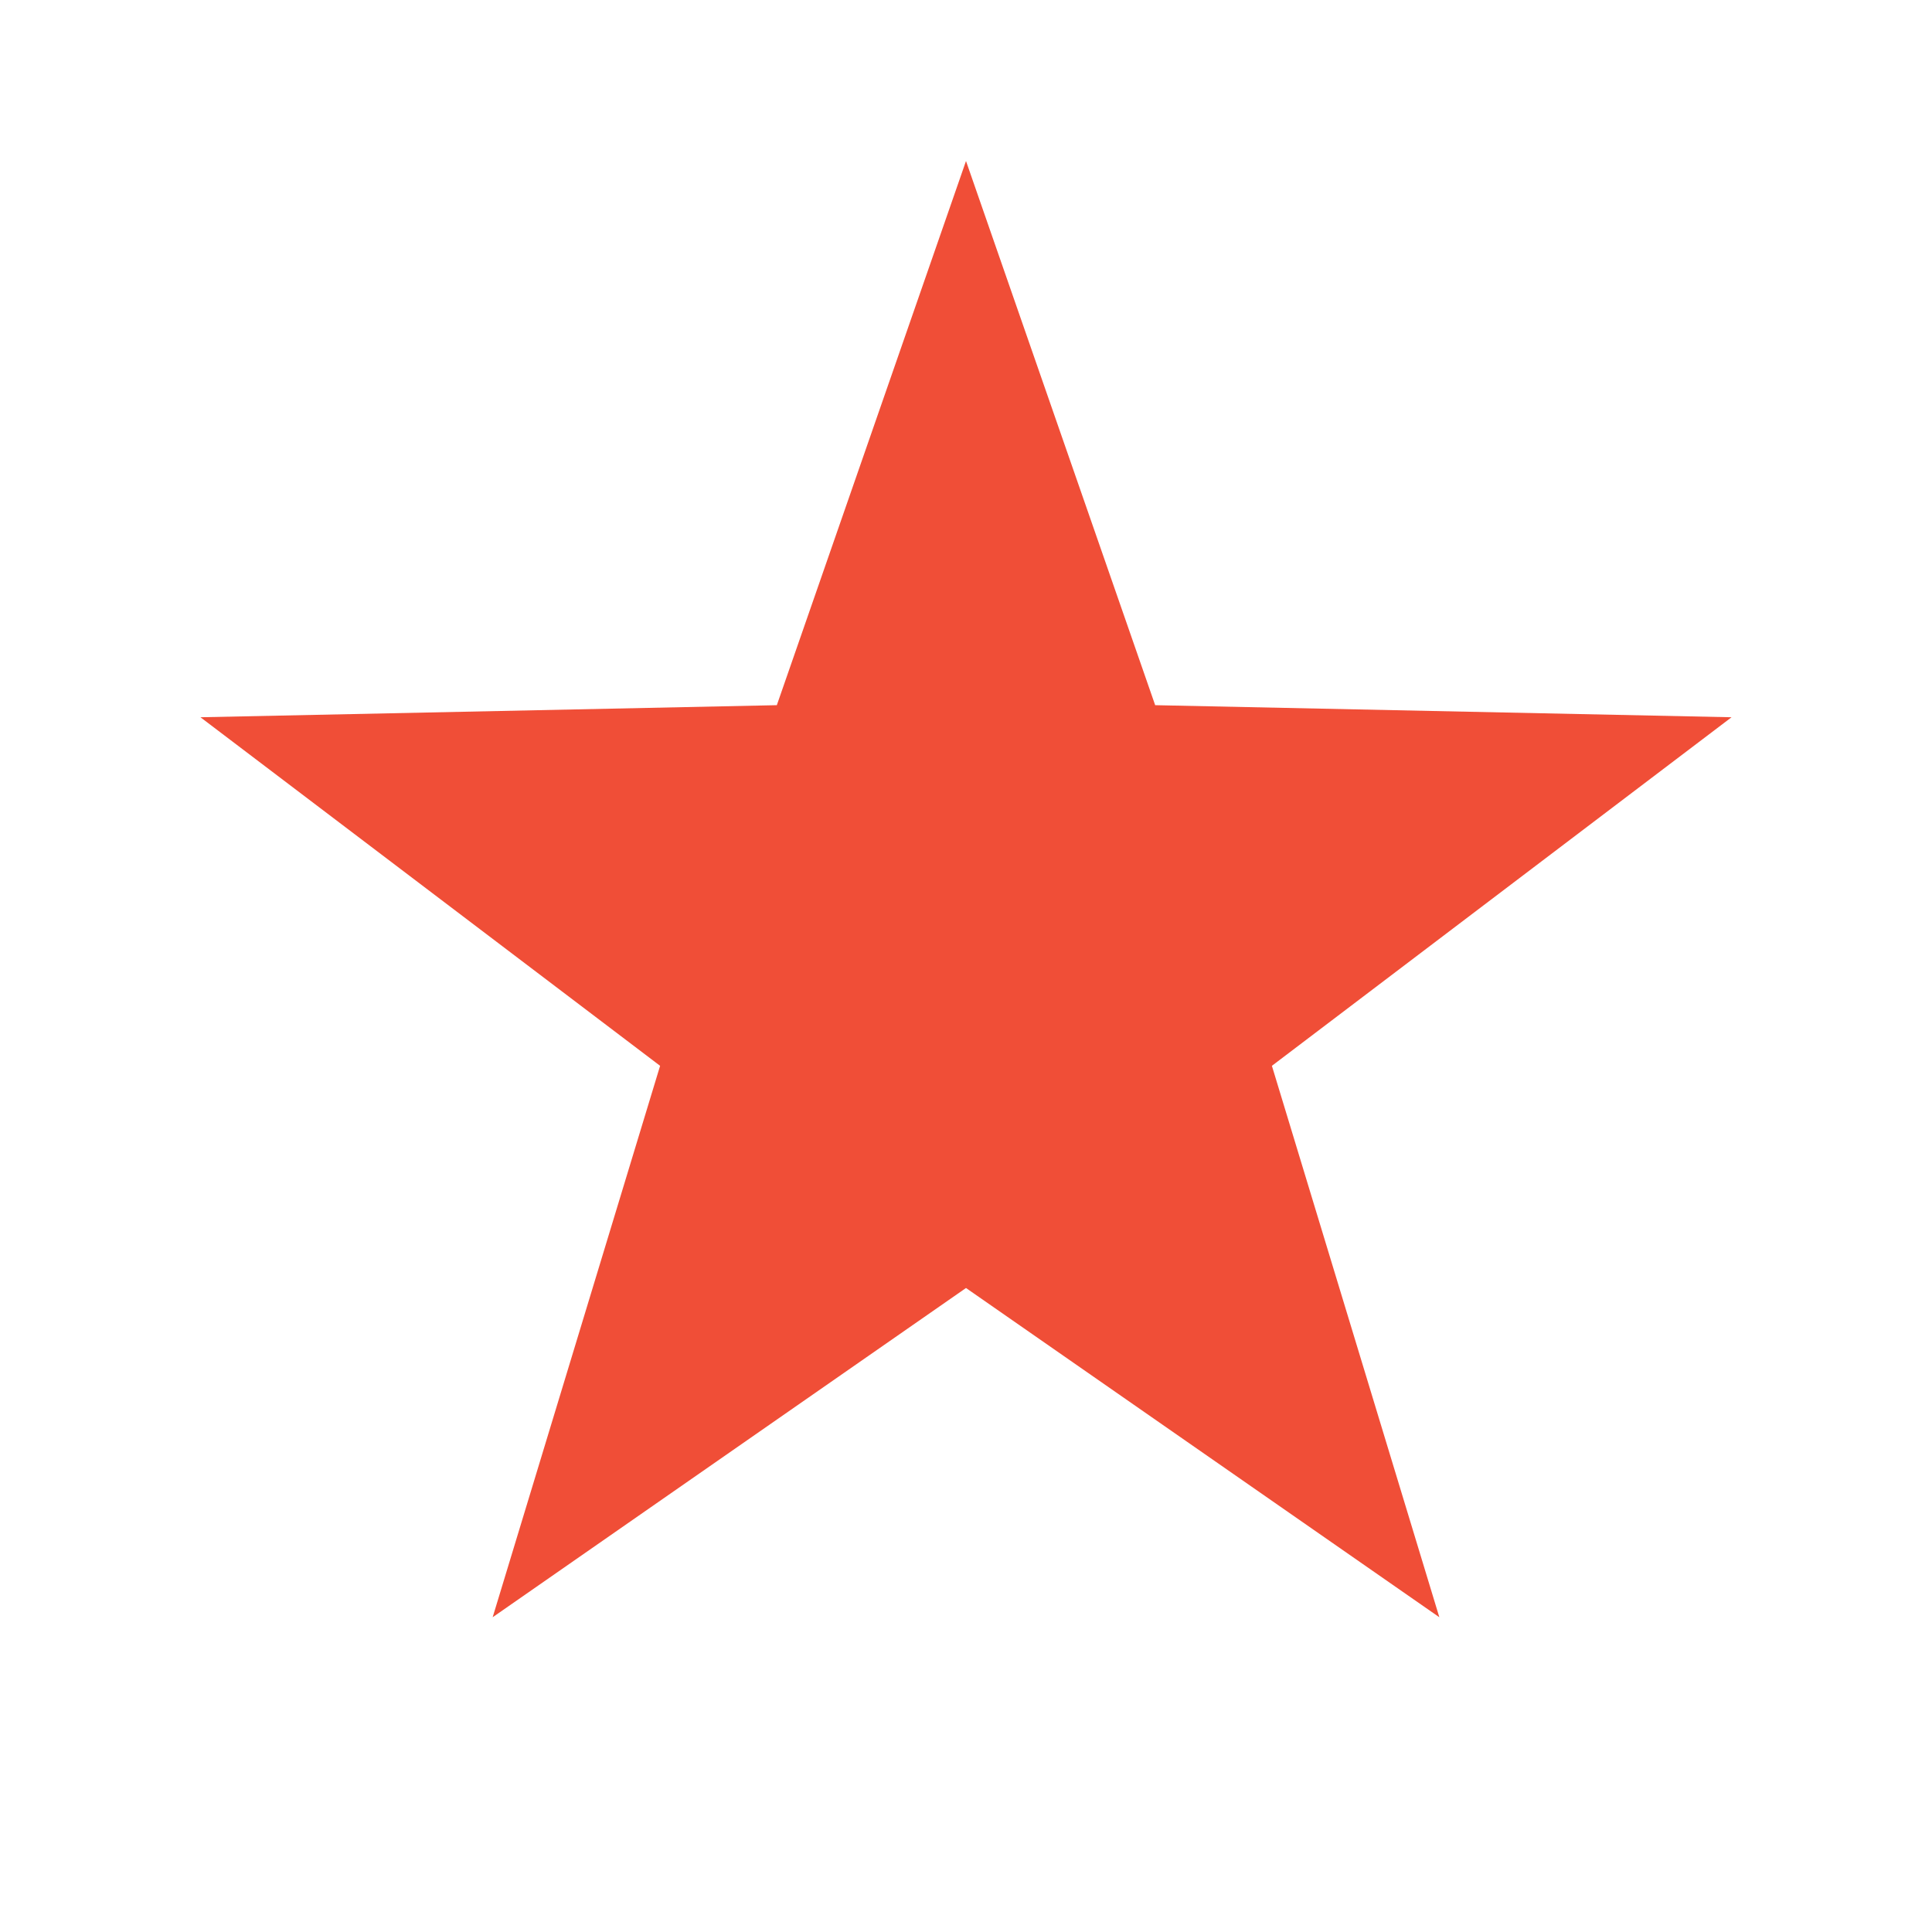
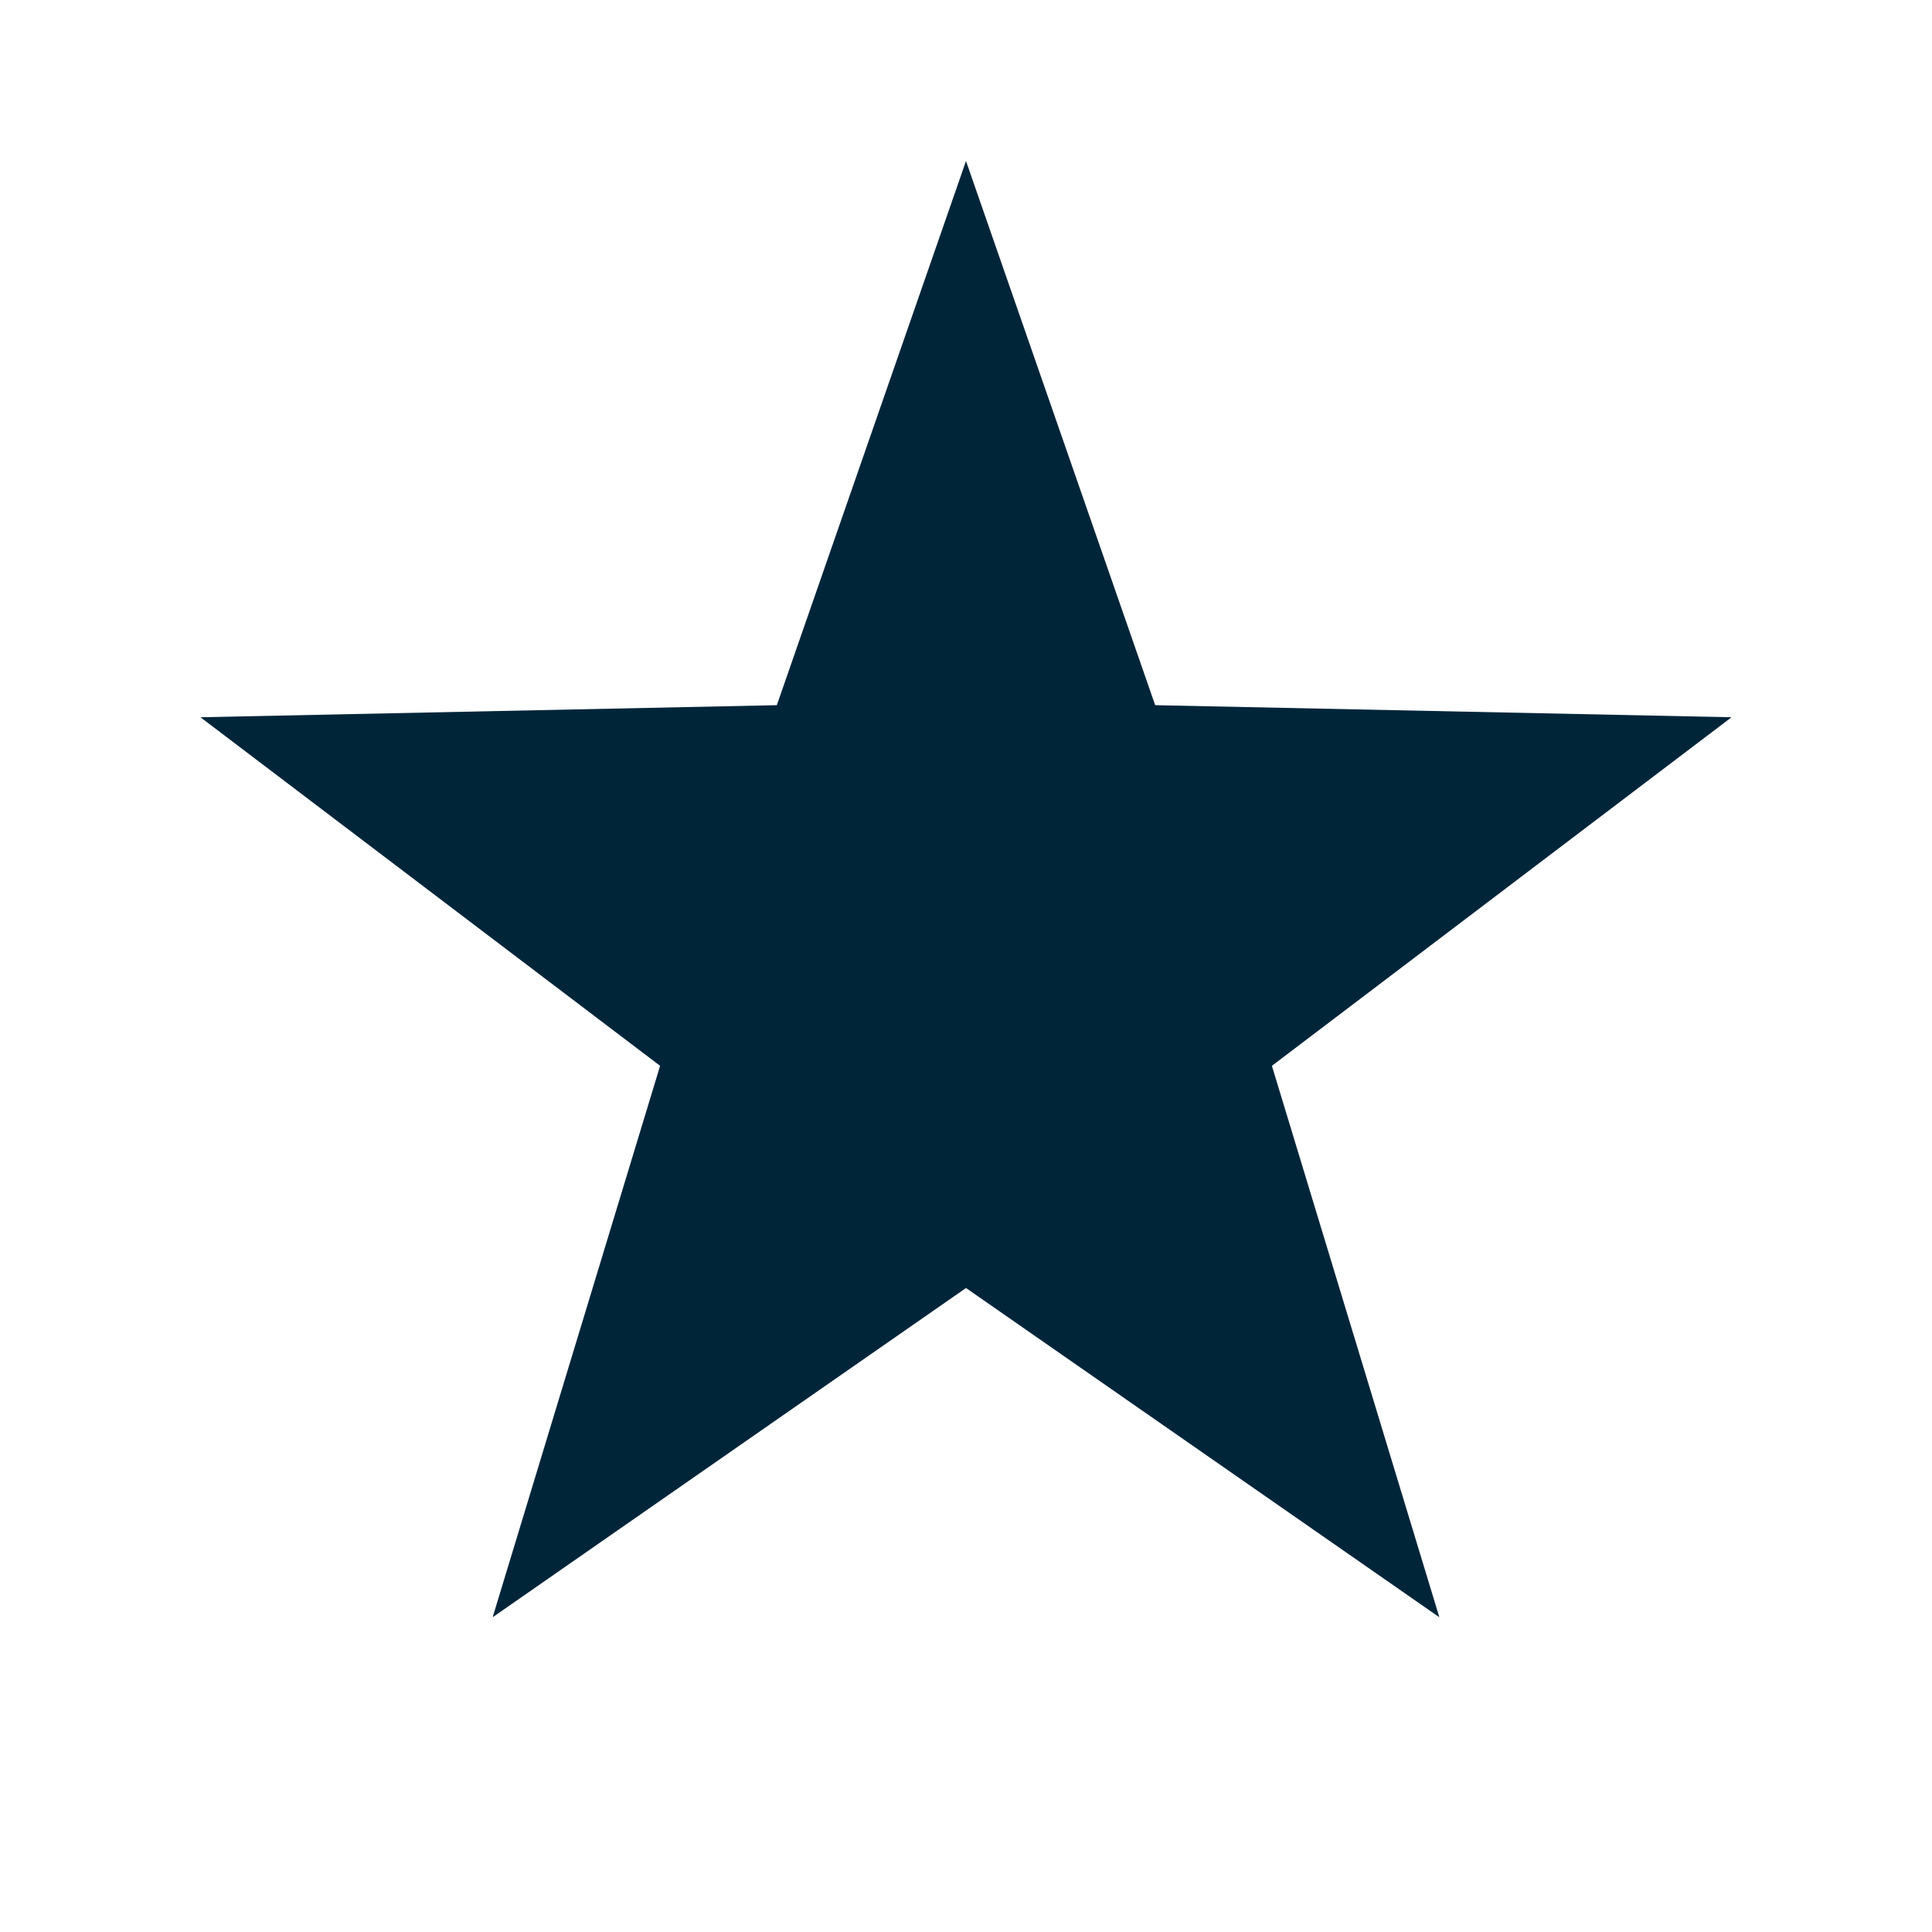
<svg xmlns="http://www.w3.org/2000/svg" viewBox="0 0 24 24">
-   <path d="M12 2 L14.35 8.76 L21.51 8.91 L15.8 13.24 L17.88 20.09 L12 16 L6.12 20.09 L8.2 13.24 L2.49 8.91 L9.65 8.76 Z" fill="#F04E37" />
+   <path d="M12 2 L14.35 8.76 L21.51 8.91 L15.8 13.24 L17.88 20.09 L12 16 L6.12 20.09 L8.2 13.24 L2.49 8.91 L9.65 8.76 Z" fill="#002539" />
</svg>
